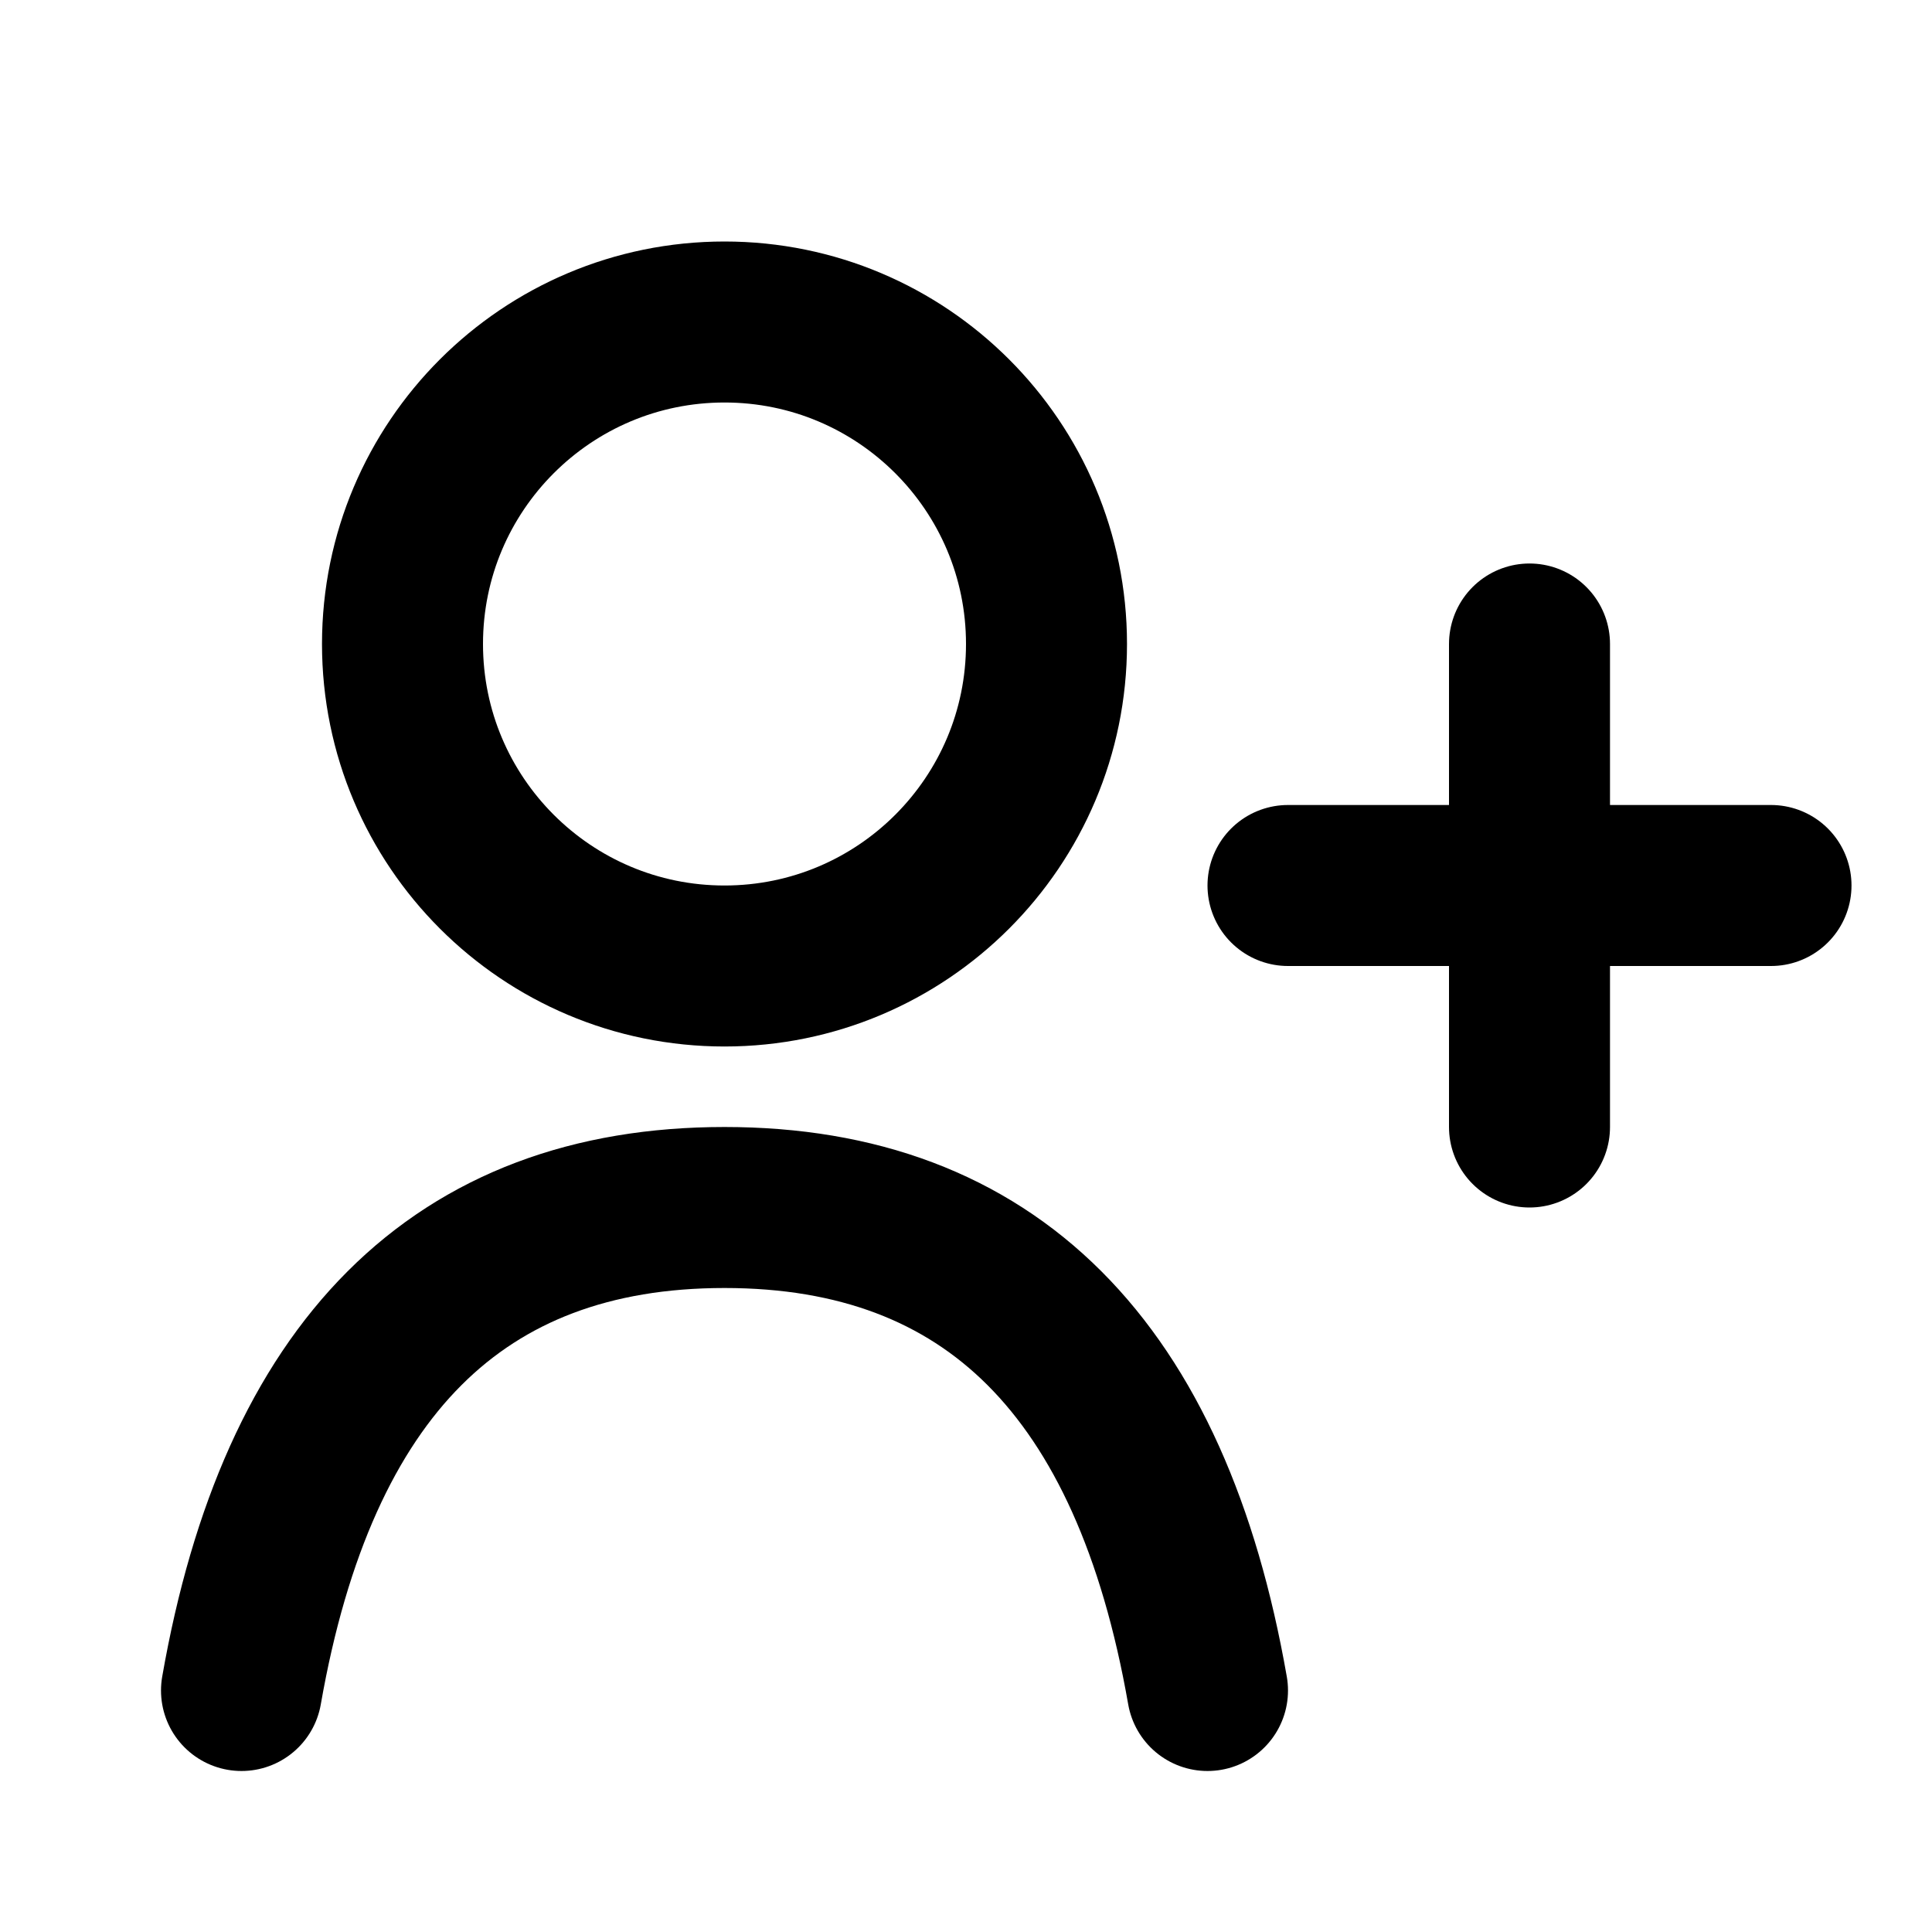
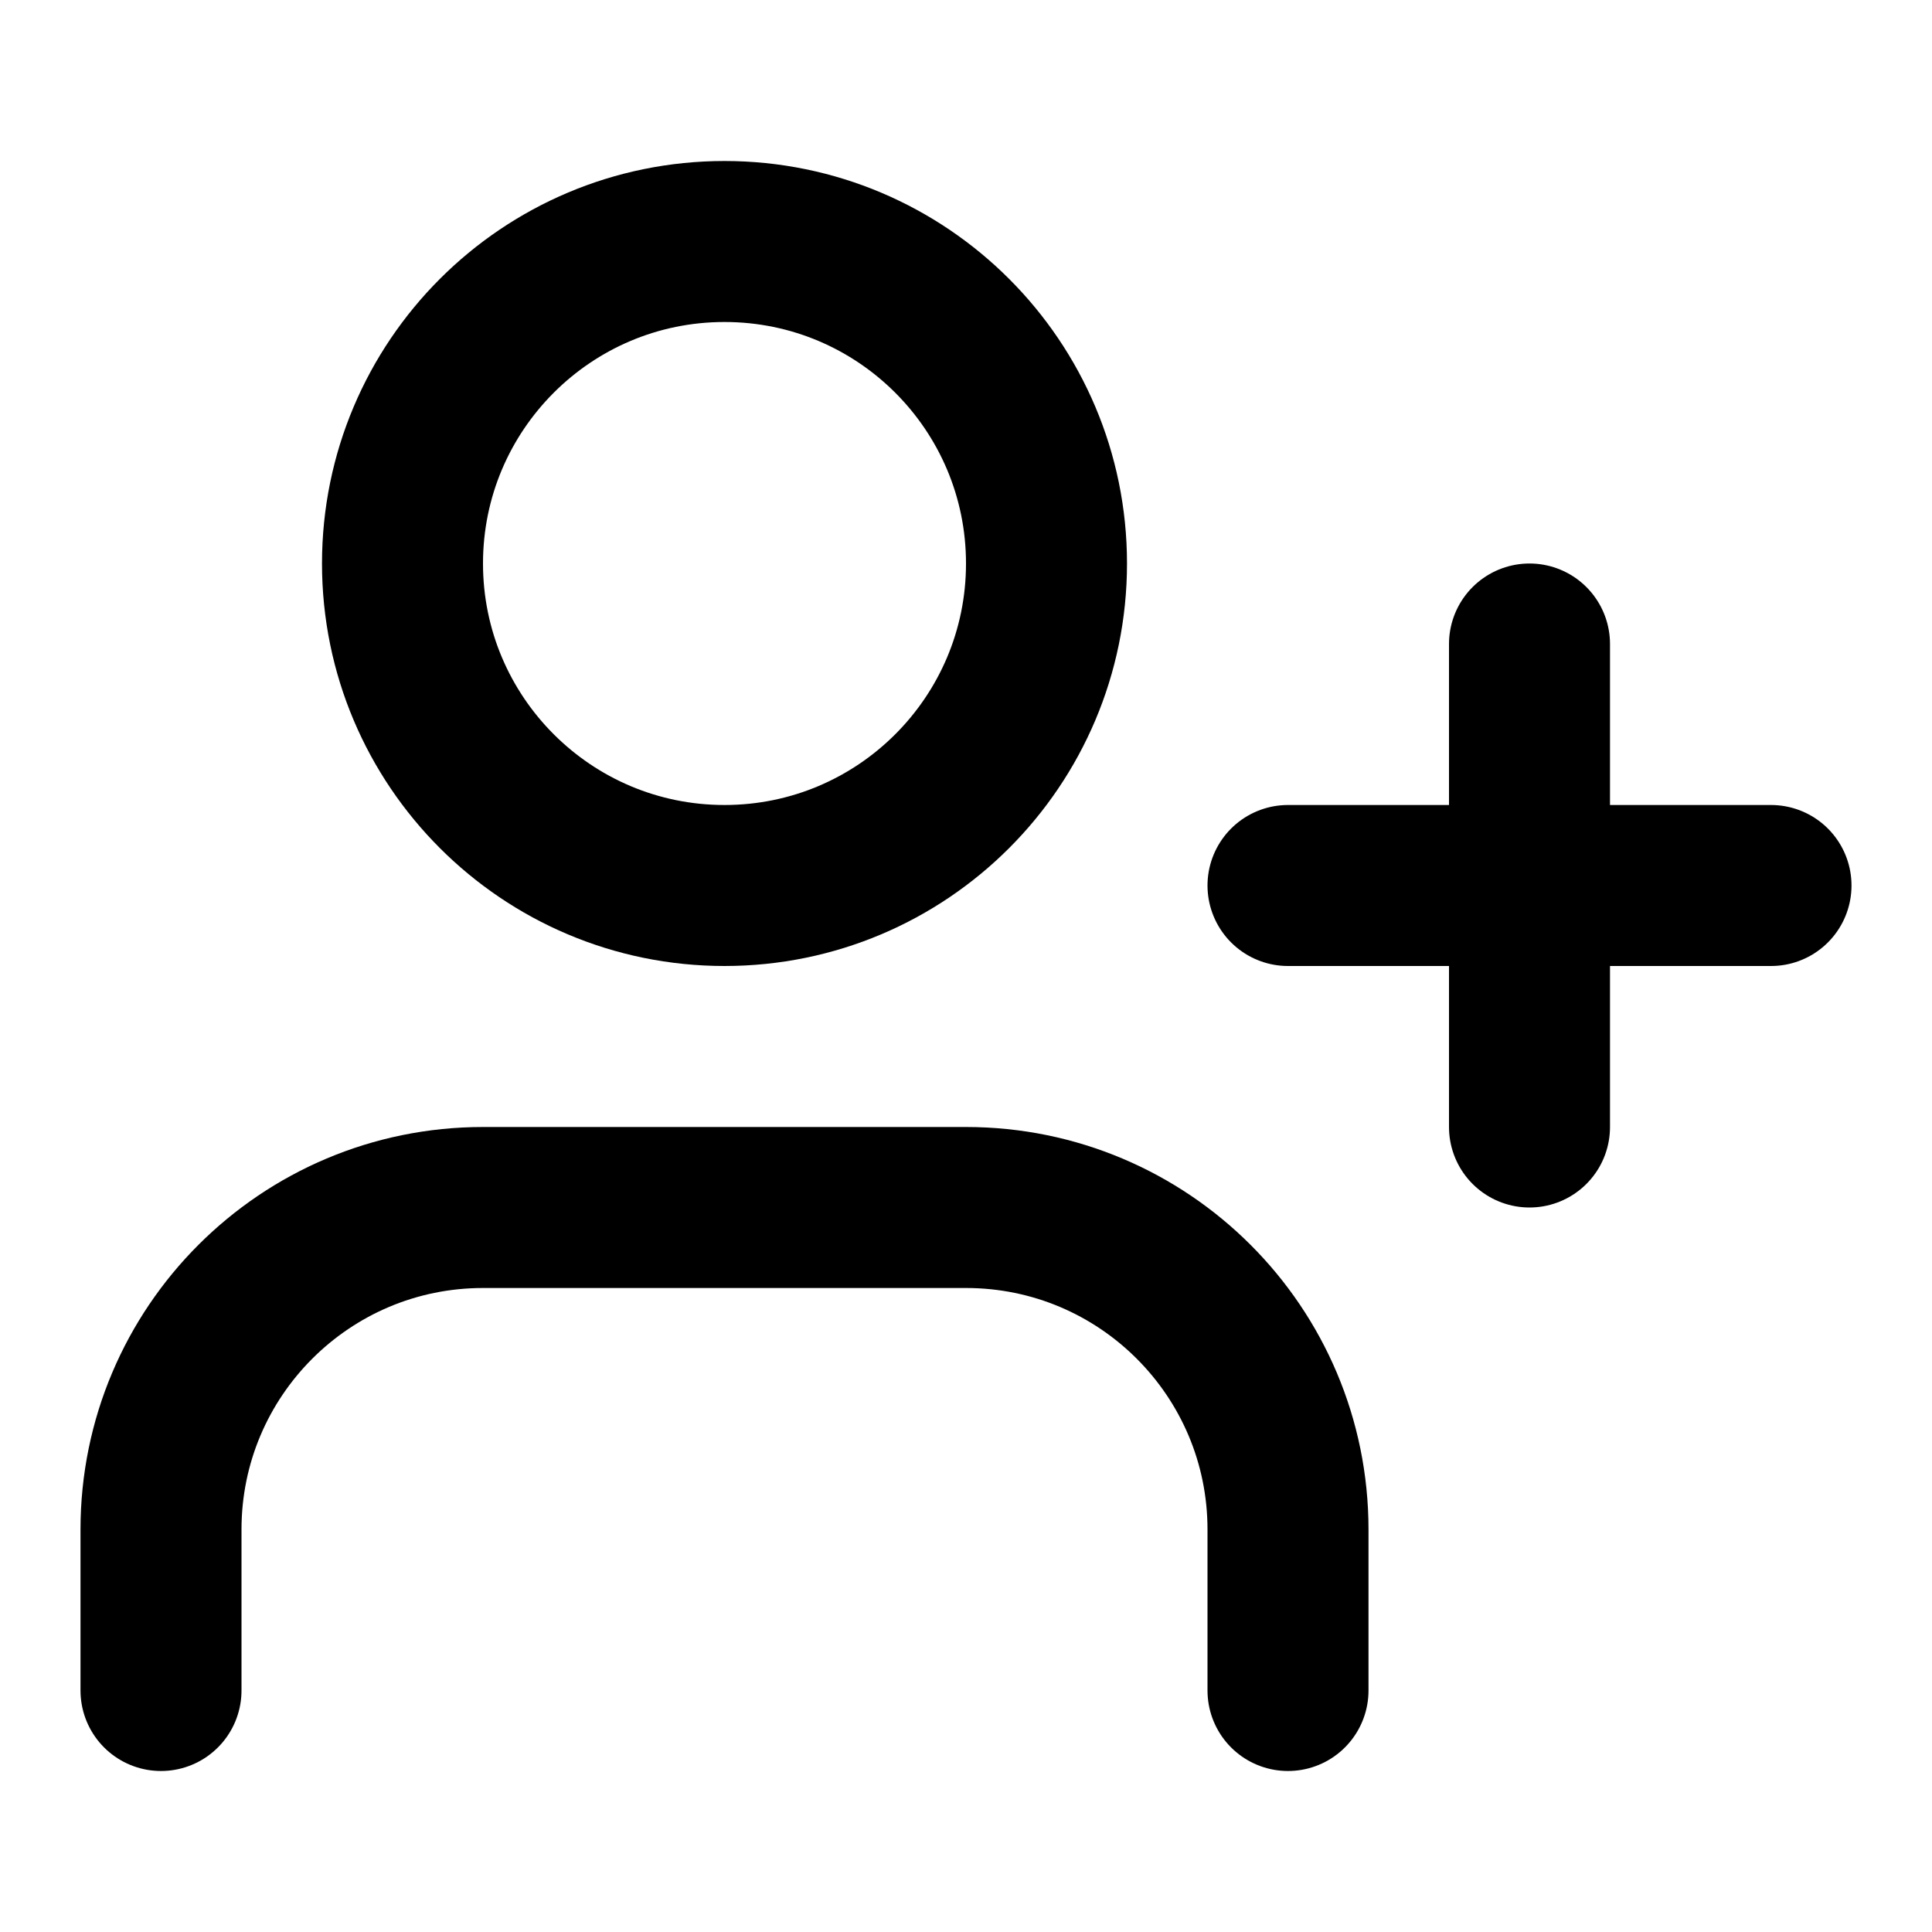
<svg xmlns="http://www.w3.org/2000/svg" viewBox="0 0 24 24" fill="none" stroke="currentColor" stroke-width="2" stroke-linecap="round" stroke-linejoin="round">
-   <circle cx="9" cy="8" r="4" />
-   <path d="M3 21c.7-4 2.7-6 6-6s5.3 2 6 6M19 8v6M16 11h6" />
+   <path d="M16 21v-2a4 4 0 0 0-4-4H6a4 4 0 0 0-4 4v2" />
+   <circle cx="9" cy="7" r="4" />
+   <line x1="19" y1="8" x2="19" y2="14" />
+   <line x1="22" y1="11" x2="16" y2="11" />
</svg>
